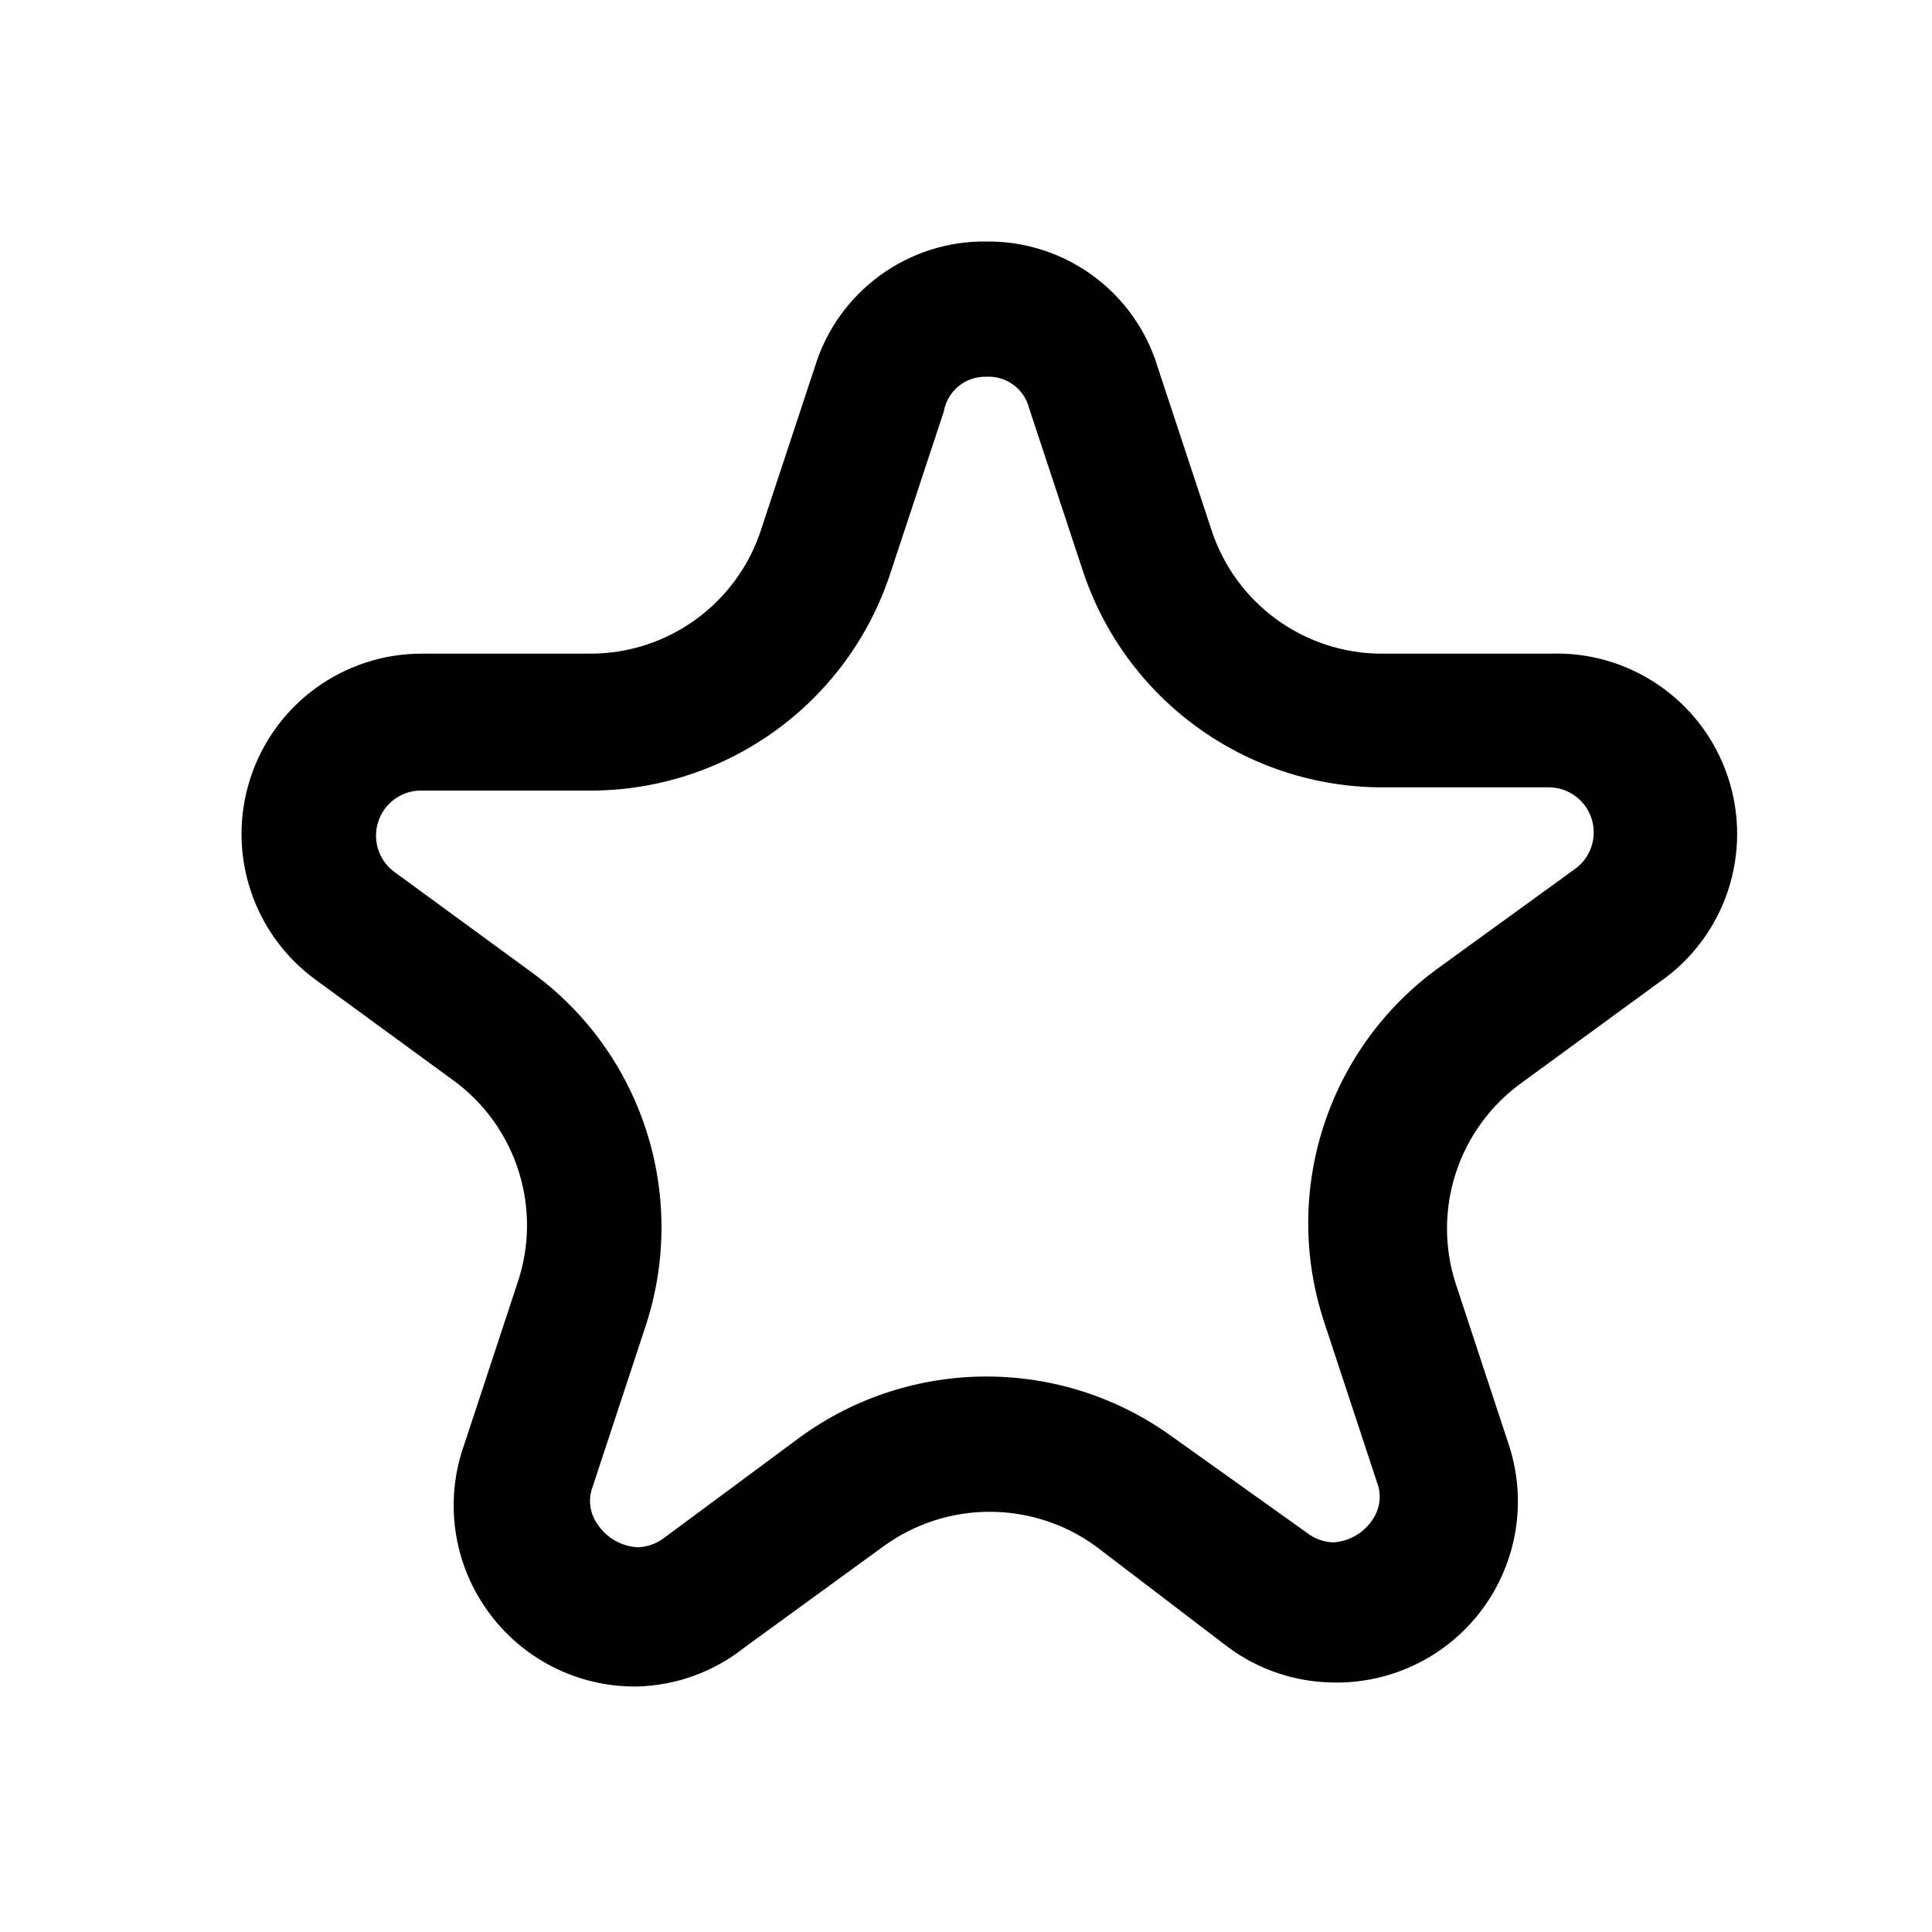
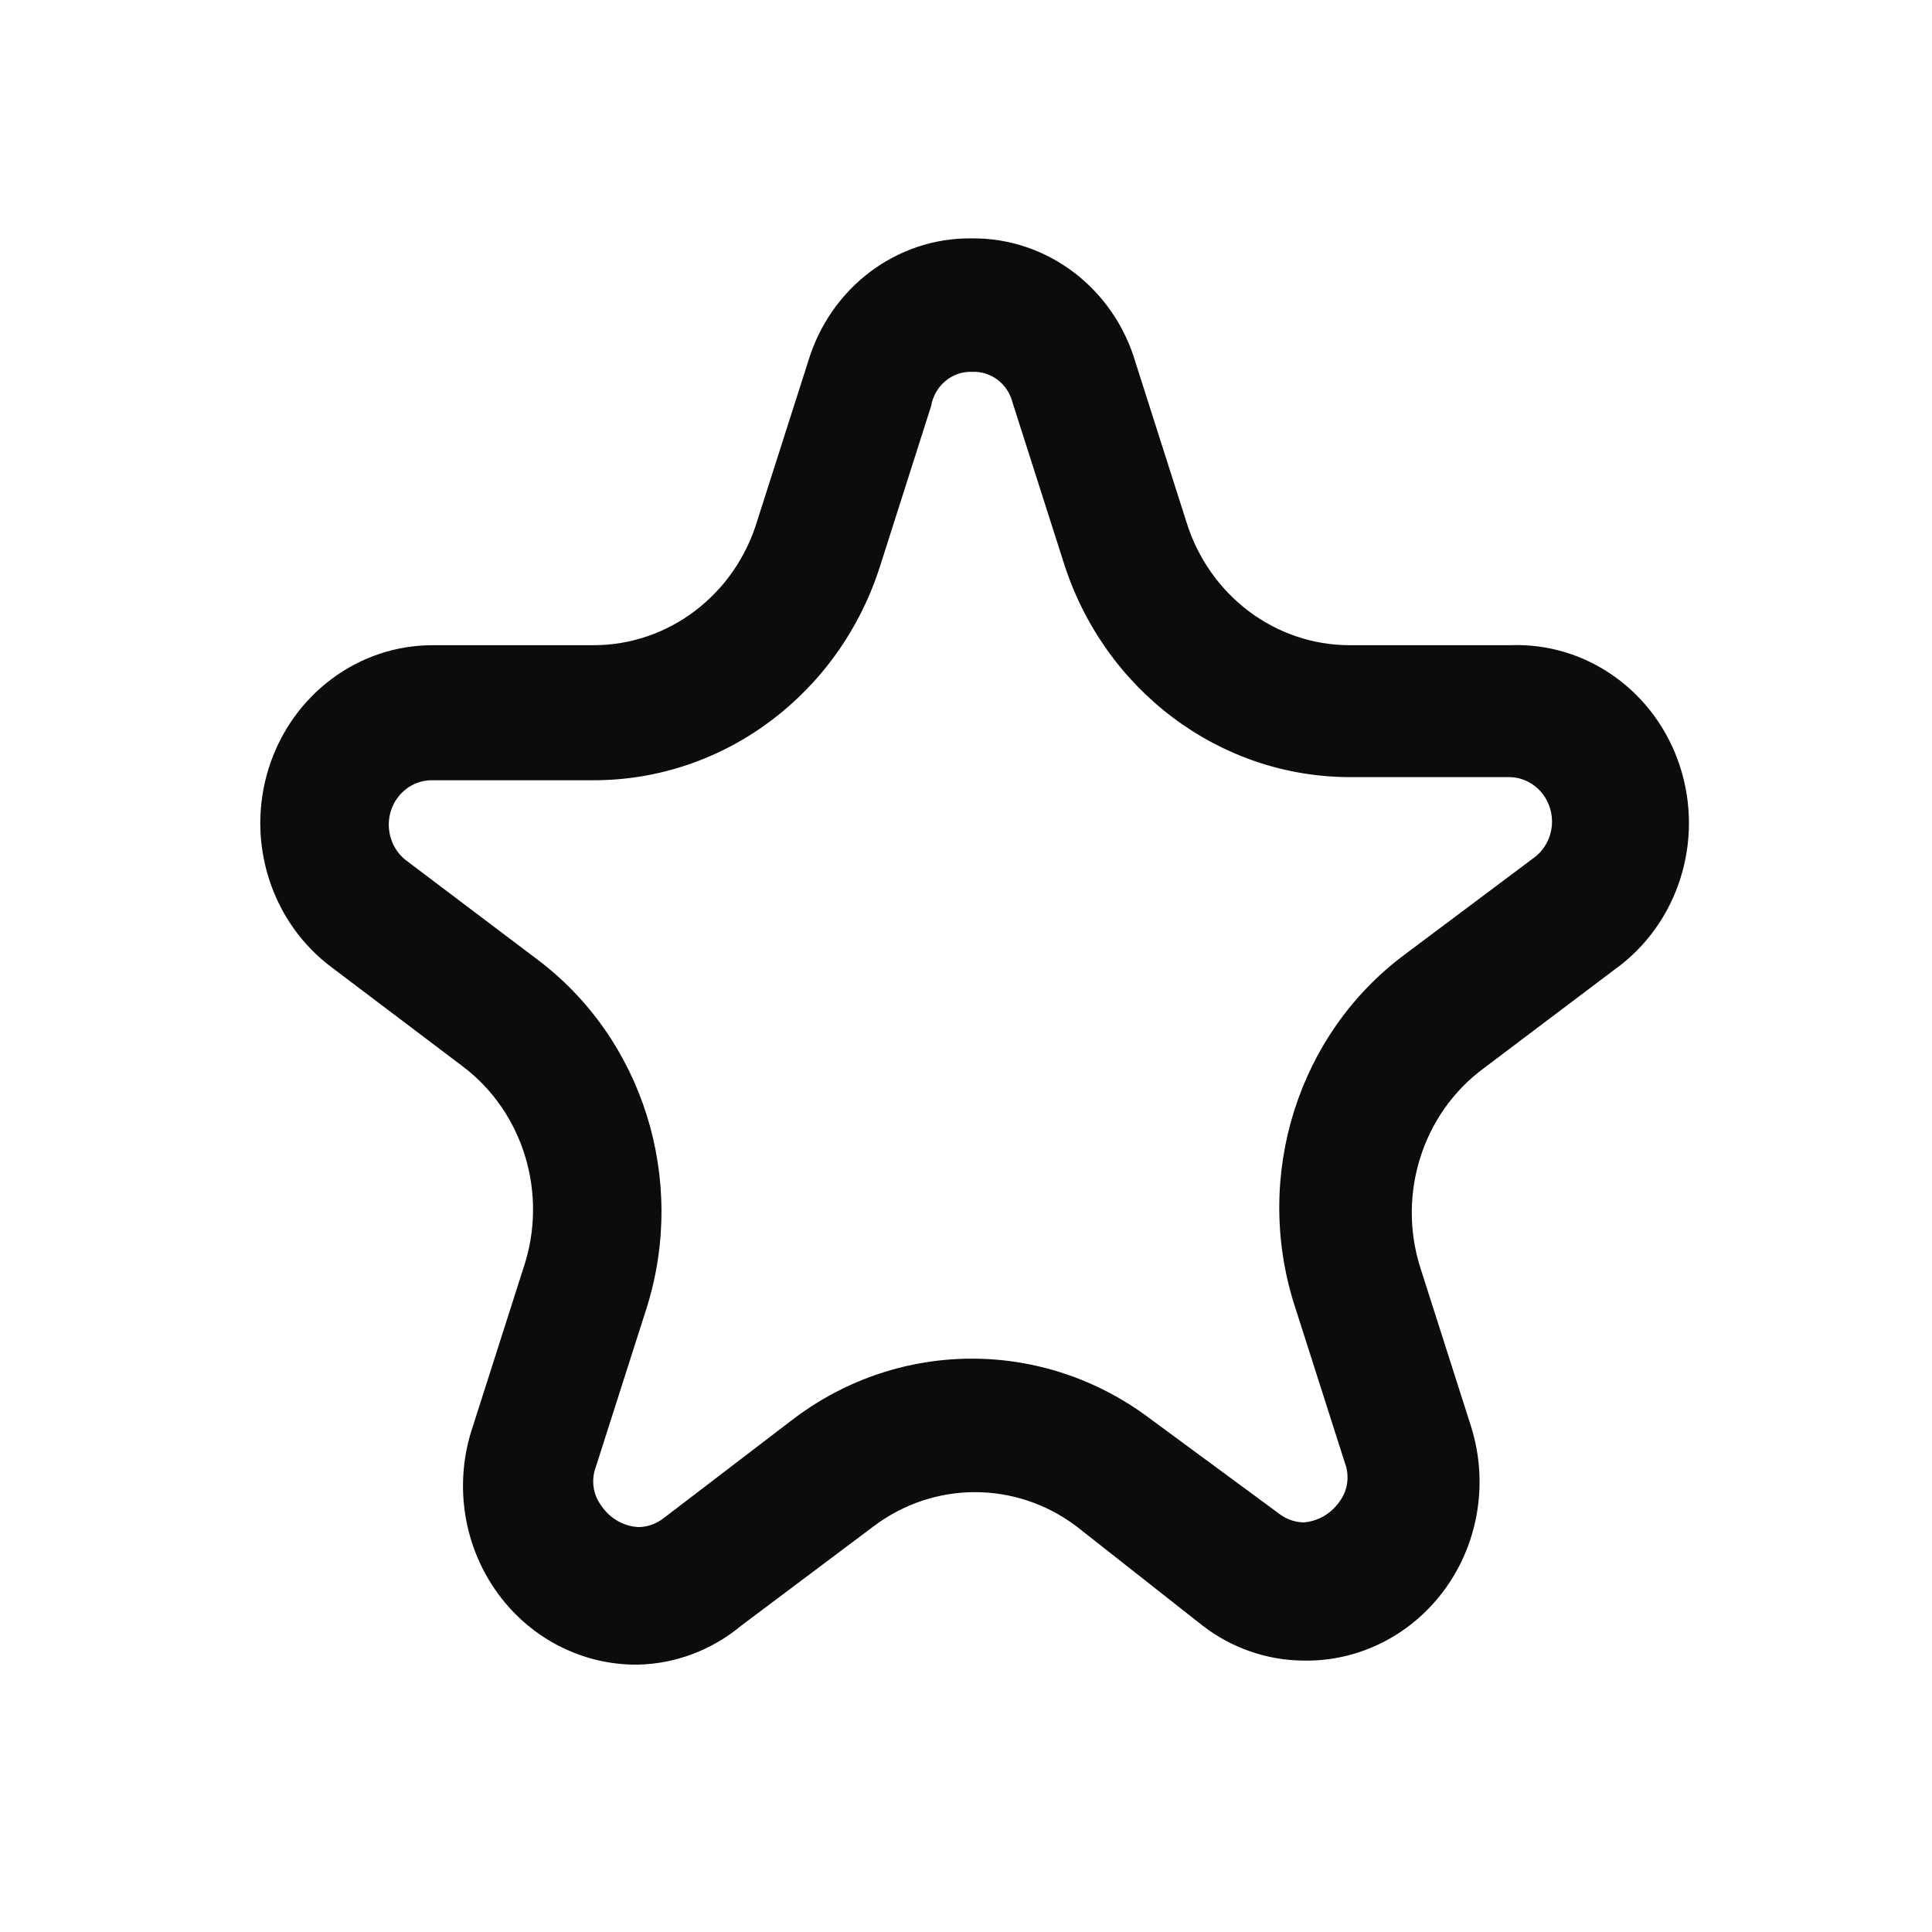
- <svg xmlns="http://www.w3.org/2000/svg" width="15" height="15" viewBox="0 0 15 15" fill="none">
-   <path fill-rule="evenodd" clip-rule="evenodd" d="M6.328 2.844C6.508 2.262 7.05 1.867 7.659 1.875C8.272 1.869 8.815 2.269 8.99 2.856L9.403 4.106C9.588 4.685 10.127 5.077 10.734 5.075H12.034C12.656 5.052 13.218 5.441 13.415 6.031C13.612 6.622 13.396 7.271 12.884 7.625L11.815 8.406C11.323 8.76 11.115 9.392 11.303 9.969L11.715 11.219C11.857 11.652 11.78 12.126 11.51 12.492C11.239 12.859 10.808 13.071 10.353 13.063C10.057 13.06 9.771 12.964 9.534 12.788L8.509 12.006C8.017 11.648 7.351 11.648 6.859 12.006L5.784 12.788C5.544 12.98 5.248 13.088 4.94 13.094C4.482 13.098 4.05 12.878 3.784 12.504C3.517 12.131 3.45 11.651 3.603 11.219L4.015 9.969C4.214 9.394 4.017 8.756 3.528 8.394L2.459 7.613C1.964 7.257 1.755 6.622 1.944 6.042C2.132 5.462 2.674 5.071 3.284 5.075H4.584C5.195 5.075 5.734 4.677 5.915 4.094L6.328 2.844ZM7.99 3.169C7.952 3.019 7.813 2.917 7.659 2.925C7.497 2.92 7.356 3.034 7.328 3.194L6.915 4.444C6.587 5.454 5.646 6.138 4.584 6.138H3.259C3.112 6.142 2.983 6.238 2.937 6.378C2.891 6.518 2.937 6.672 3.053 6.763L4.121 7.544C4.984 8.167 5.345 9.276 5.015 10.288L4.603 11.538C4.562 11.64 4.579 11.757 4.646 11.844C4.717 11.945 4.83 12.007 4.953 12.013C5.028 12.01 5.1 11.984 5.159 11.938L6.215 11.156C7.076 10.531 8.242 10.531 9.103 11.156L10.146 11.9C10.205 11.947 10.278 11.973 10.353 11.975C10.47 11.967 10.578 11.908 10.646 11.813C10.714 11.725 10.731 11.609 10.69 11.506L10.278 10.256C9.948 9.245 10.309 8.136 11.171 7.513L12.24 6.738C12.356 6.647 12.402 6.493 12.356 6.353C12.31 6.213 12.181 6.117 12.034 6.113H10.734C9.672 6.113 8.731 5.429 8.403 4.419L7.99 3.169Z" fill="black" />
+ <svg xmlns="http://www.w3.org/2000/svg" width="21" height="21" viewBox="0 0 21 21" fill="none">
+   <path fill-rule="evenodd" clip-rule="evenodd" d="M8.784 3.93C9.025 3.125 9.749 2.58 10.564 2.591C11.384 2.583 12.11 3.136 12.345 3.947L12.896 5.674C13.144 6.474 13.864 7.015 14.676 7.013H16.415C17.246 6.98 17.999 7.519 18.262 8.334C18.525 9.15 18.236 10.047 17.552 10.537L16.122 11.616C15.464 12.105 15.186 12.978 15.437 13.775L15.989 15.503C16.178 16.101 16.076 16.756 15.714 17.262C15.352 17.768 14.775 18.062 14.167 18.05C13.772 18.047 13.388 17.914 13.072 17.67L11.701 16.591C11.044 16.095 10.152 16.095 9.495 16.591L8.057 17.67C7.737 17.937 7.34 18.086 6.929 18.094C6.315 18.099 5.738 17.795 5.382 17.279C5.026 16.763 4.936 16.1 5.14 15.503L5.692 13.775C5.957 12.981 5.694 12.1 5.04 11.599L3.611 10.519C2.948 10.028 2.669 9.151 2.921 8.349C3.174 7.548 3.898 7.008 4.714 7.013H6.452C7.269 7.013 7.991 6.463 8.232 5.657L8.784 3.93ZM11.007 4.379C10.956 4.172 10.771 4.031 10.564 4.042C10.348 4.034 10.159 4.193 10.121 4.413L9.57 6.141C9.131 7.537 7.872 8.482 6.452 8.481H4.68C4.483 8.487 4.311 8.62 4.249 8.813C4.188 9.006 4.25 9.219 4.405 9.345L5.834 10.424C6.987 11.286 7.469 12.818 7.029 14.216L6.477 15.943C6.423 16.085 6.445 16.246 6.536 16.366C6.63 16.506 6.781 16.592 6.945 16.599C7.046 16.596 7.142 16.56 7.221 16.496L8.634 15.416C9.785 14.552 11.344 14.552 12.495 15.416L13.891 16.444C13.97 16.508 14.066 16.545 14.167 16.548C14.323 16.537 14.467 16.455 14.559 16.323C14.65 16.203 14.672 16.042 14.618 15.9L14.066 14.173C13.626 12.775 14.109 11.243 15.261 10.381L16.691 9.31C16.846 9.184 16.908 8.972 16.846 8.779C16.784 8.585 16.612 8.453 16.415 8.447H14.676C13.256 8.447 11.997 7.502 11.559 6.106L11.007 4.379Z" fill="#0C0C0C" />
</svg>
